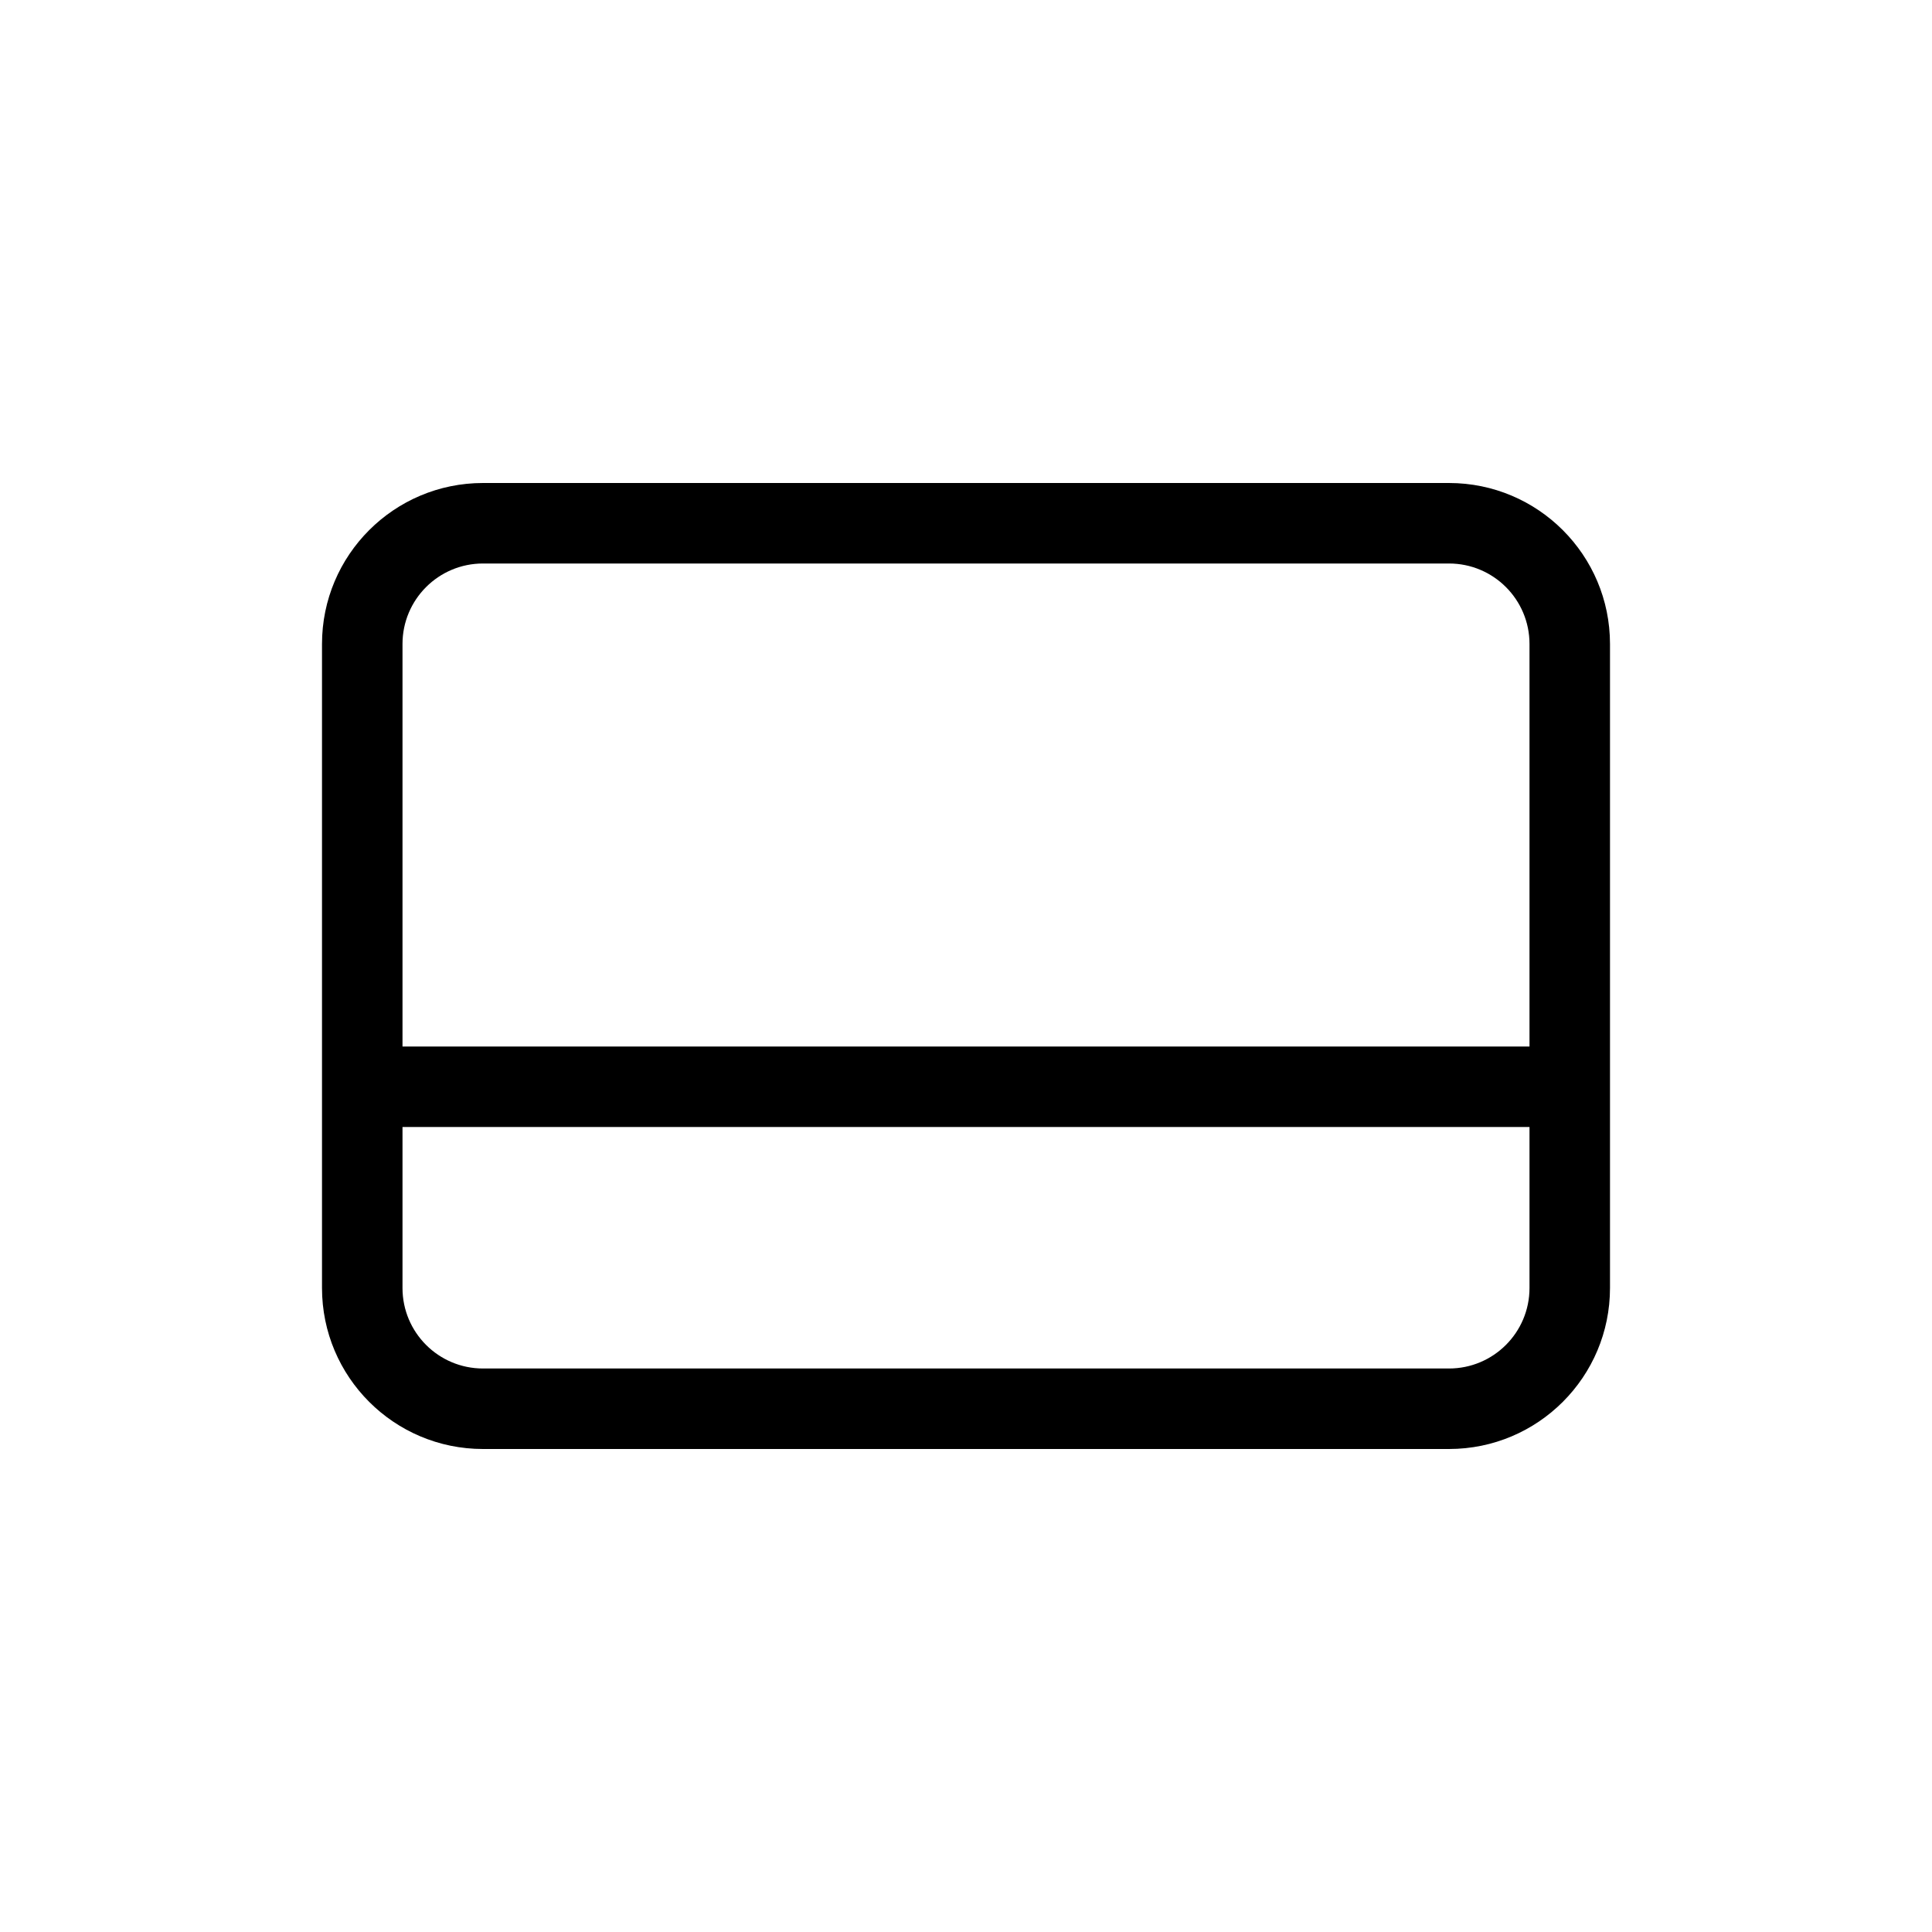
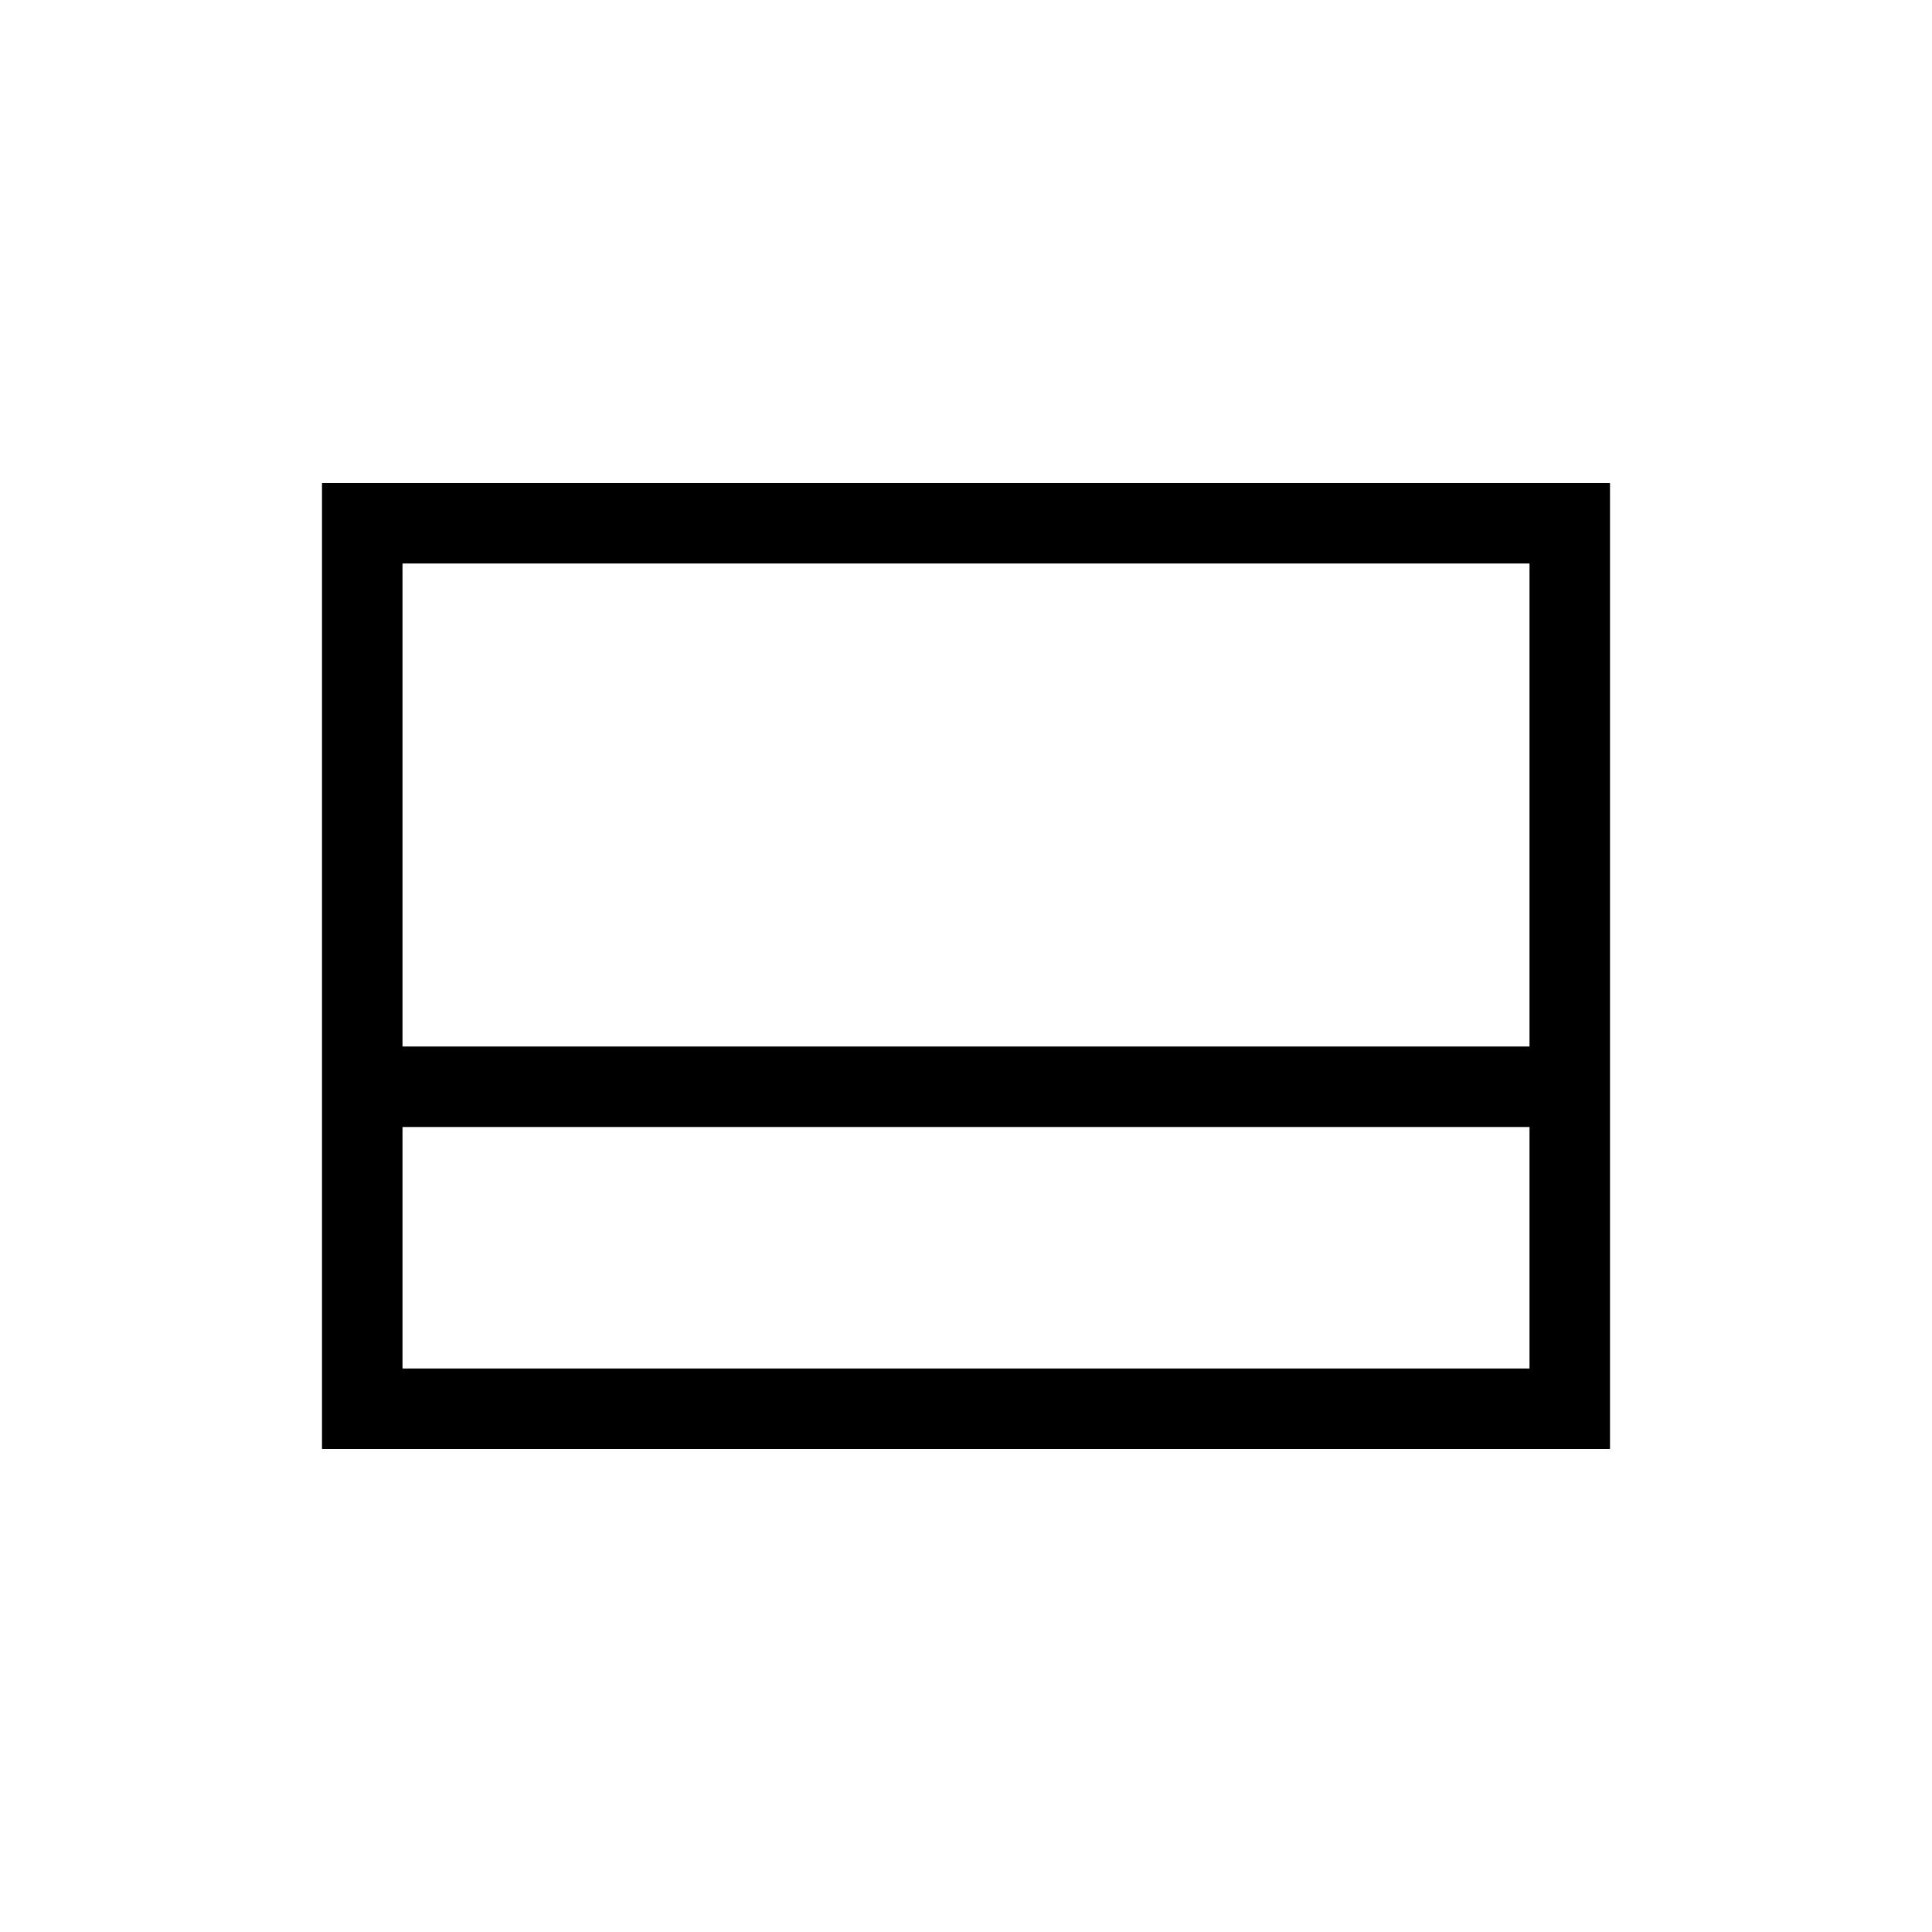
<svg xmlns="http://www.w3.org/2000/svg" width="24" height="24" fill="none" viewBox="0 0 24 24">
-   <path fill="#000" fill-rule="evenodd" d="M19 13V8a1 1 0 0 0-1-1H6a1 1 0 0 0-1 1v5h14Zm0 1v2a1 1 0 0 1-1 1H6a1 1 0 0 1-1-1v-2h14Zm-1 4a2 2 0 0 0 2-2V8a2 2 0 0 0-2-2H6a2 2 0 0 0-2 2v8a2 2 0 0 0 2 2h12Z" clip-rule="evenodd" />
+   <path fill="#000" fill-rule="evenodd" d="M4 6h16v12H4V6Zm1 1h14v6H5V7Zm14 7v3H5v-3h14Z" clip-rule="evenodd" />
</svg>
